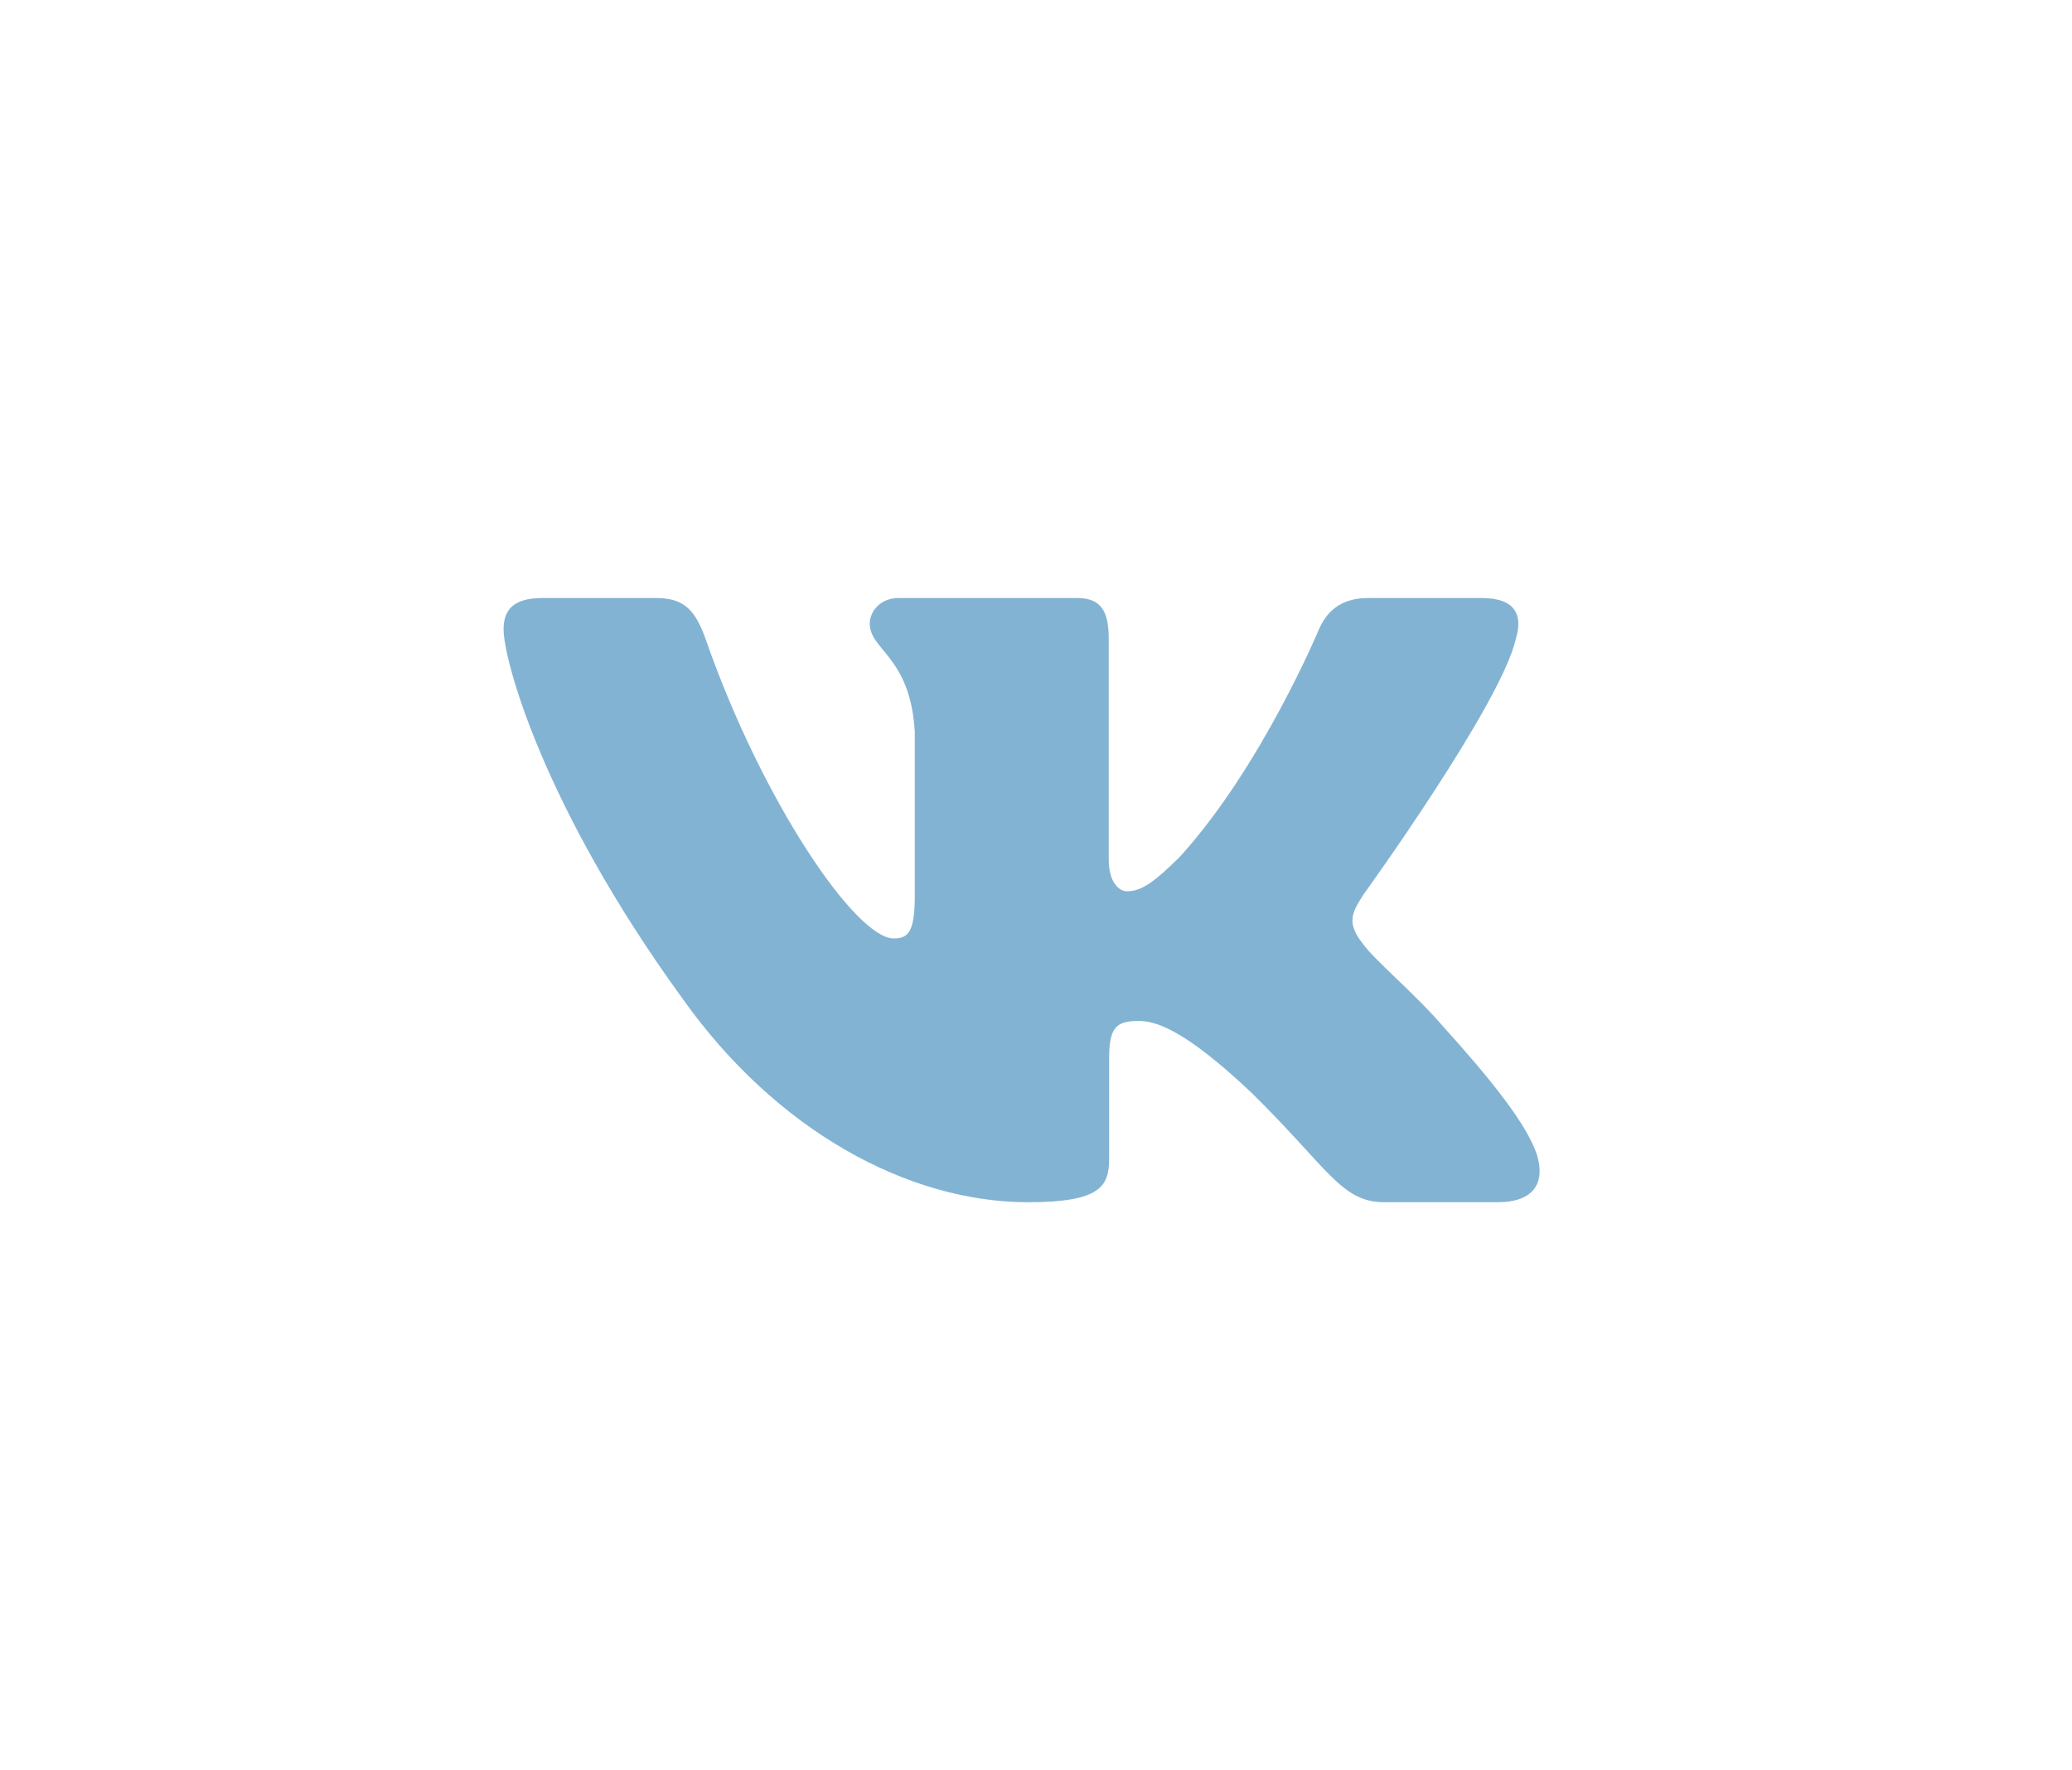
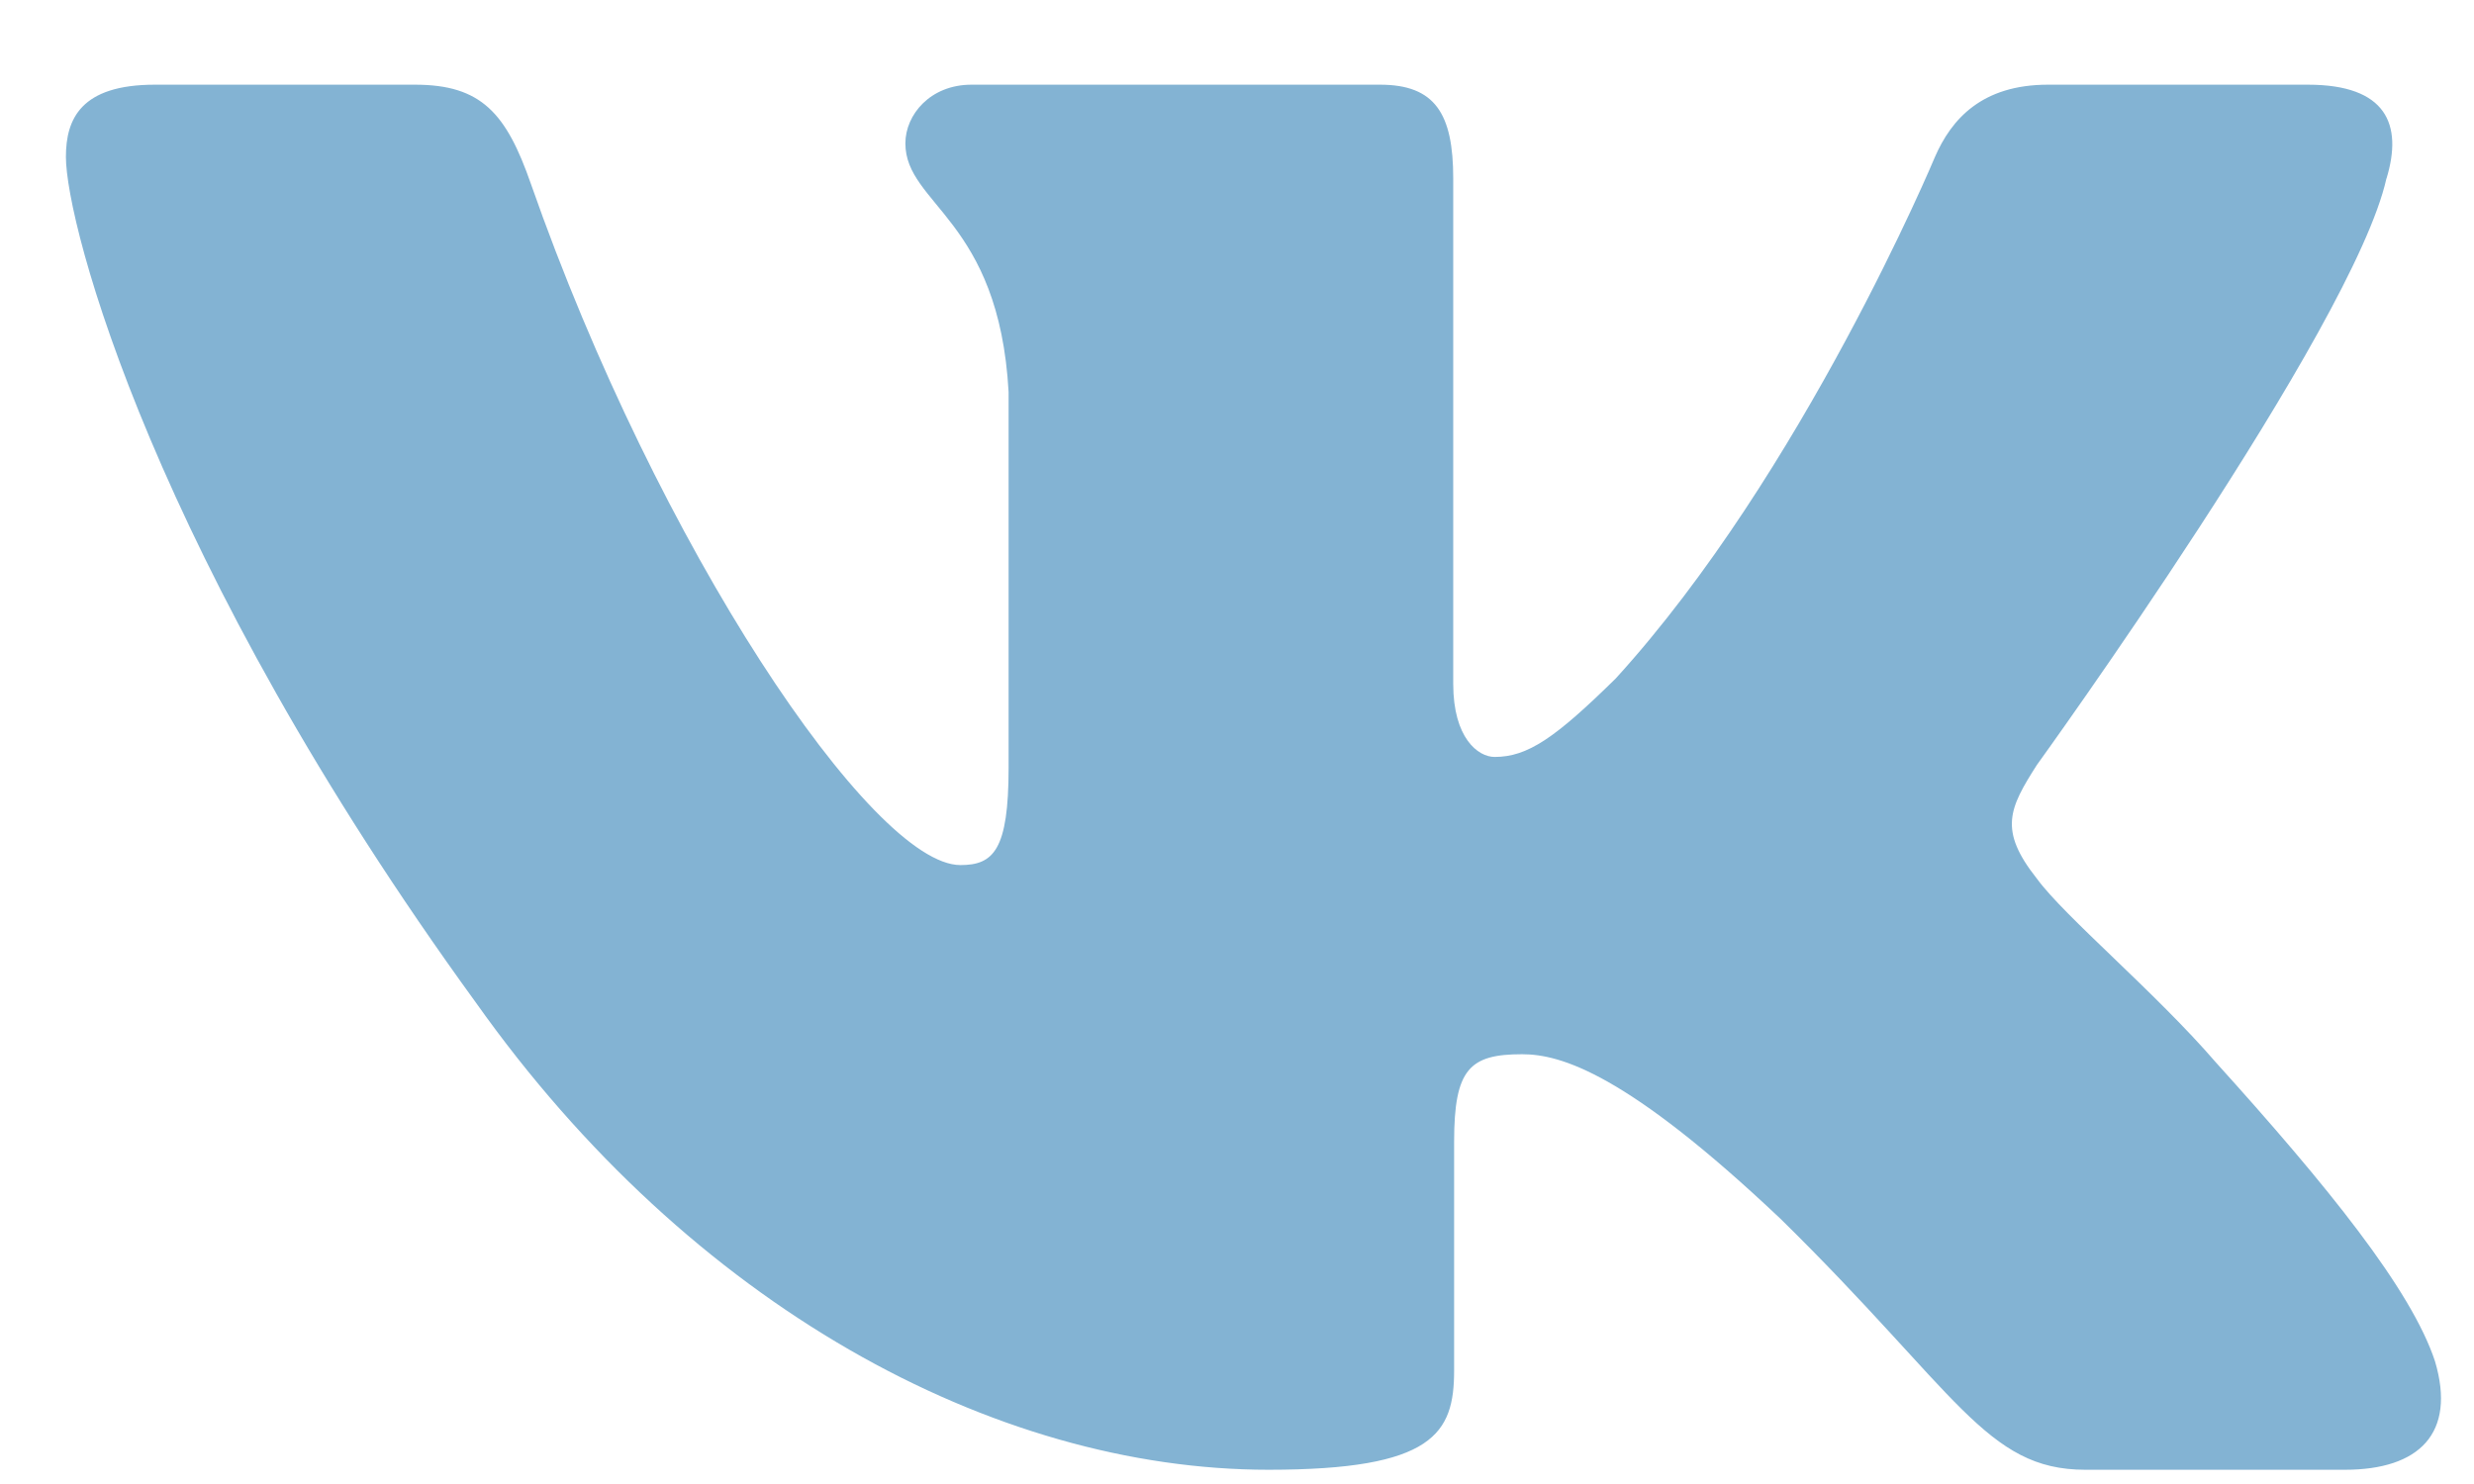
- <svg xmlns="http://www.w3.org/2000/svg" width="48" height="41" viewBox="0 0 48 41" fill="none">
-   <path fill-rule="evenodd" clip-rule="evenodd" d="M35.116 14.804C35.282 14.258 35.116 13.856 34.321 13.856H31.696C31.028 13.856 30.72 14.203 30.553 14.586C30.553 14.586 29.218 17.782 27.327 19.858C26.715 20.46 26.437 20.651 26.103 20.651C25.936 20.651 25.685 20.46 25.685 19.913V14.804C25.685 14.148 25.501 13.856 24.945 13.856H20.817C20.4 13.856 20.149 14.16 20.149 14.449C20.149 15.07 21.095 15.214 21.192 16.962V20.76C21.192 21.593 21.039 21.744 20.705 21.744C19.815 21.744 17.65 18.533 16.365 14.859C16.116 14.144 15.864 13.856 15.193 13.856H12.566C11.816 13.856 11.666 14.203 11.666 14.586C11.666 15.268 12.556 18.656 15.811 23.137C17.981 26.197 21.036 27.856 23.819 27.856C25.488 27.856 25.694 27.488 25.694 26.853V24.54C25.694 23.803 25.852 23.656 26.381 23.656C26.771 23.656 27.438 23.848 28.996 25.323C30.776 27.072 31.069 27.856 32.071 27.856H34.696C35.446 27.856 35.822 27.488 35.606 26.76C35.368 26.036 34.518 24.985 33.391 23.738C32.779 23.028 31.861 22.263 31.582 21.88C31.193 21.389 31.304 21.17 31.582 20.733C31.582 20.733 34.782 16.307 35.115 14.804H35.116Z" fill="#83B3D3" />
+ <svg xmlns="http://www.w3.org/2000/svg" width="25" height="15" viewBox="0 0 25 15" fill="none">
+   <path fill-rule="evenodd" clip-rule="evenodd" d="M24.116 1.804C24.282 1.258 24.116 0.856 23.321 0.856H20.696C20.028 0.856 19.72 1.203 19.553 1.586C19.553 1.586 18.218 4.782 16.327 6.858C15.715 7.46 15.437 7.651 15.103 7.651C14.936 7.651 14.685 7.46 14.685 6.913V1.804C14.685 1.148 14.501 0.856 13.945 0.856H9.817C9.4 0.856 9.149 1.16 9.149 1.449C9.149 2.07 10.095 2.214 10.192 3.962V7.76C10.192 8.593 10.039 8.744 9.705 8.744C8.815 8.744 6.65 5.533 5.365 1.859C5.116 1.144 4.864 0.856 4.193 0.856H1.566C0.816 0.856 0.666 1.203 0.666 1.586C0.666 2.268 1.556 5.656 4.811 10.137C6.981 13.197 10.036 14.856 12.819 14.856C14.488 14.856 14.694 14.488 14.694 13.853V11.54C14.694 10.803 14.852 10.656 15.381 10.656C15.771 10.656 16.438 10.848 17.996 12.323C19.776 14.072 20.069 14.856 21.071 14.856H23.696C24.446 14.856 24.822 14.488 24.606 13.76C24.368 13.036 23.518 11.985 22.391 10.738C21.779 10.028 20.861 9.263 20.582 8.88C20.193 8.389 20.304 8.17 20.582 7.733C20.582 7.733 23.782 3.307 24.115 1.804H24.116Z" fill="#83B3D3" />
</svg>
